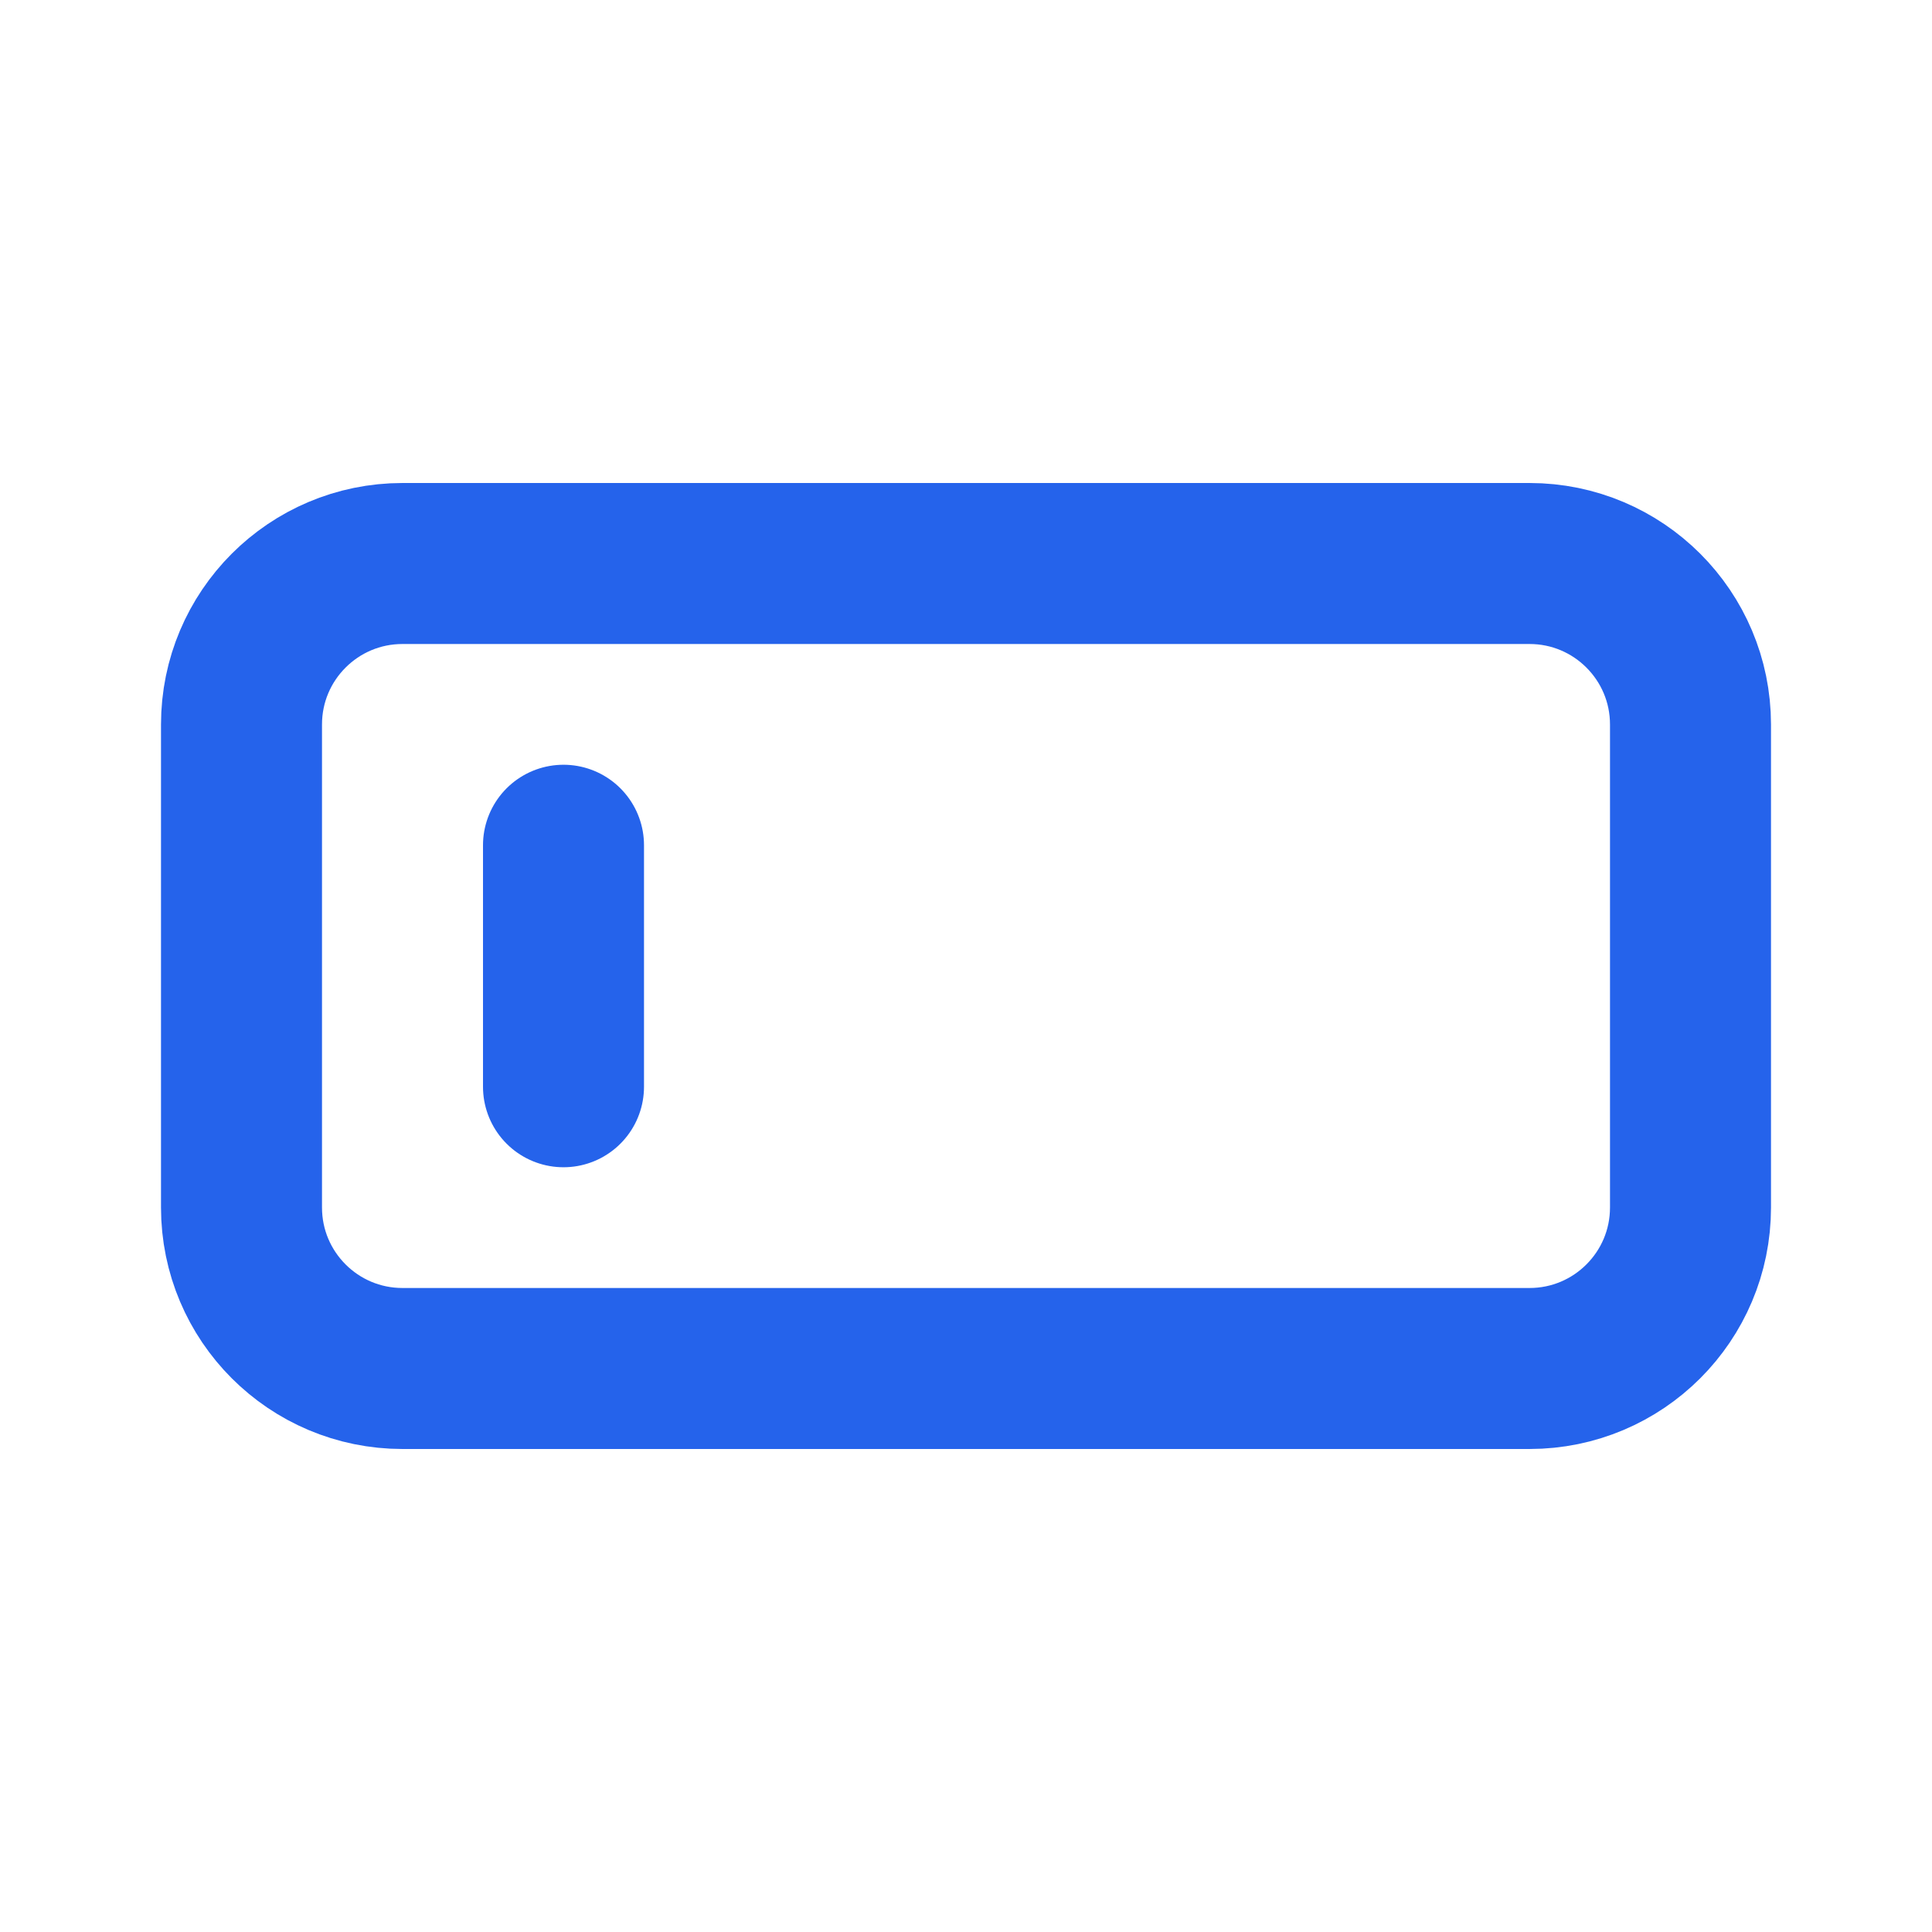
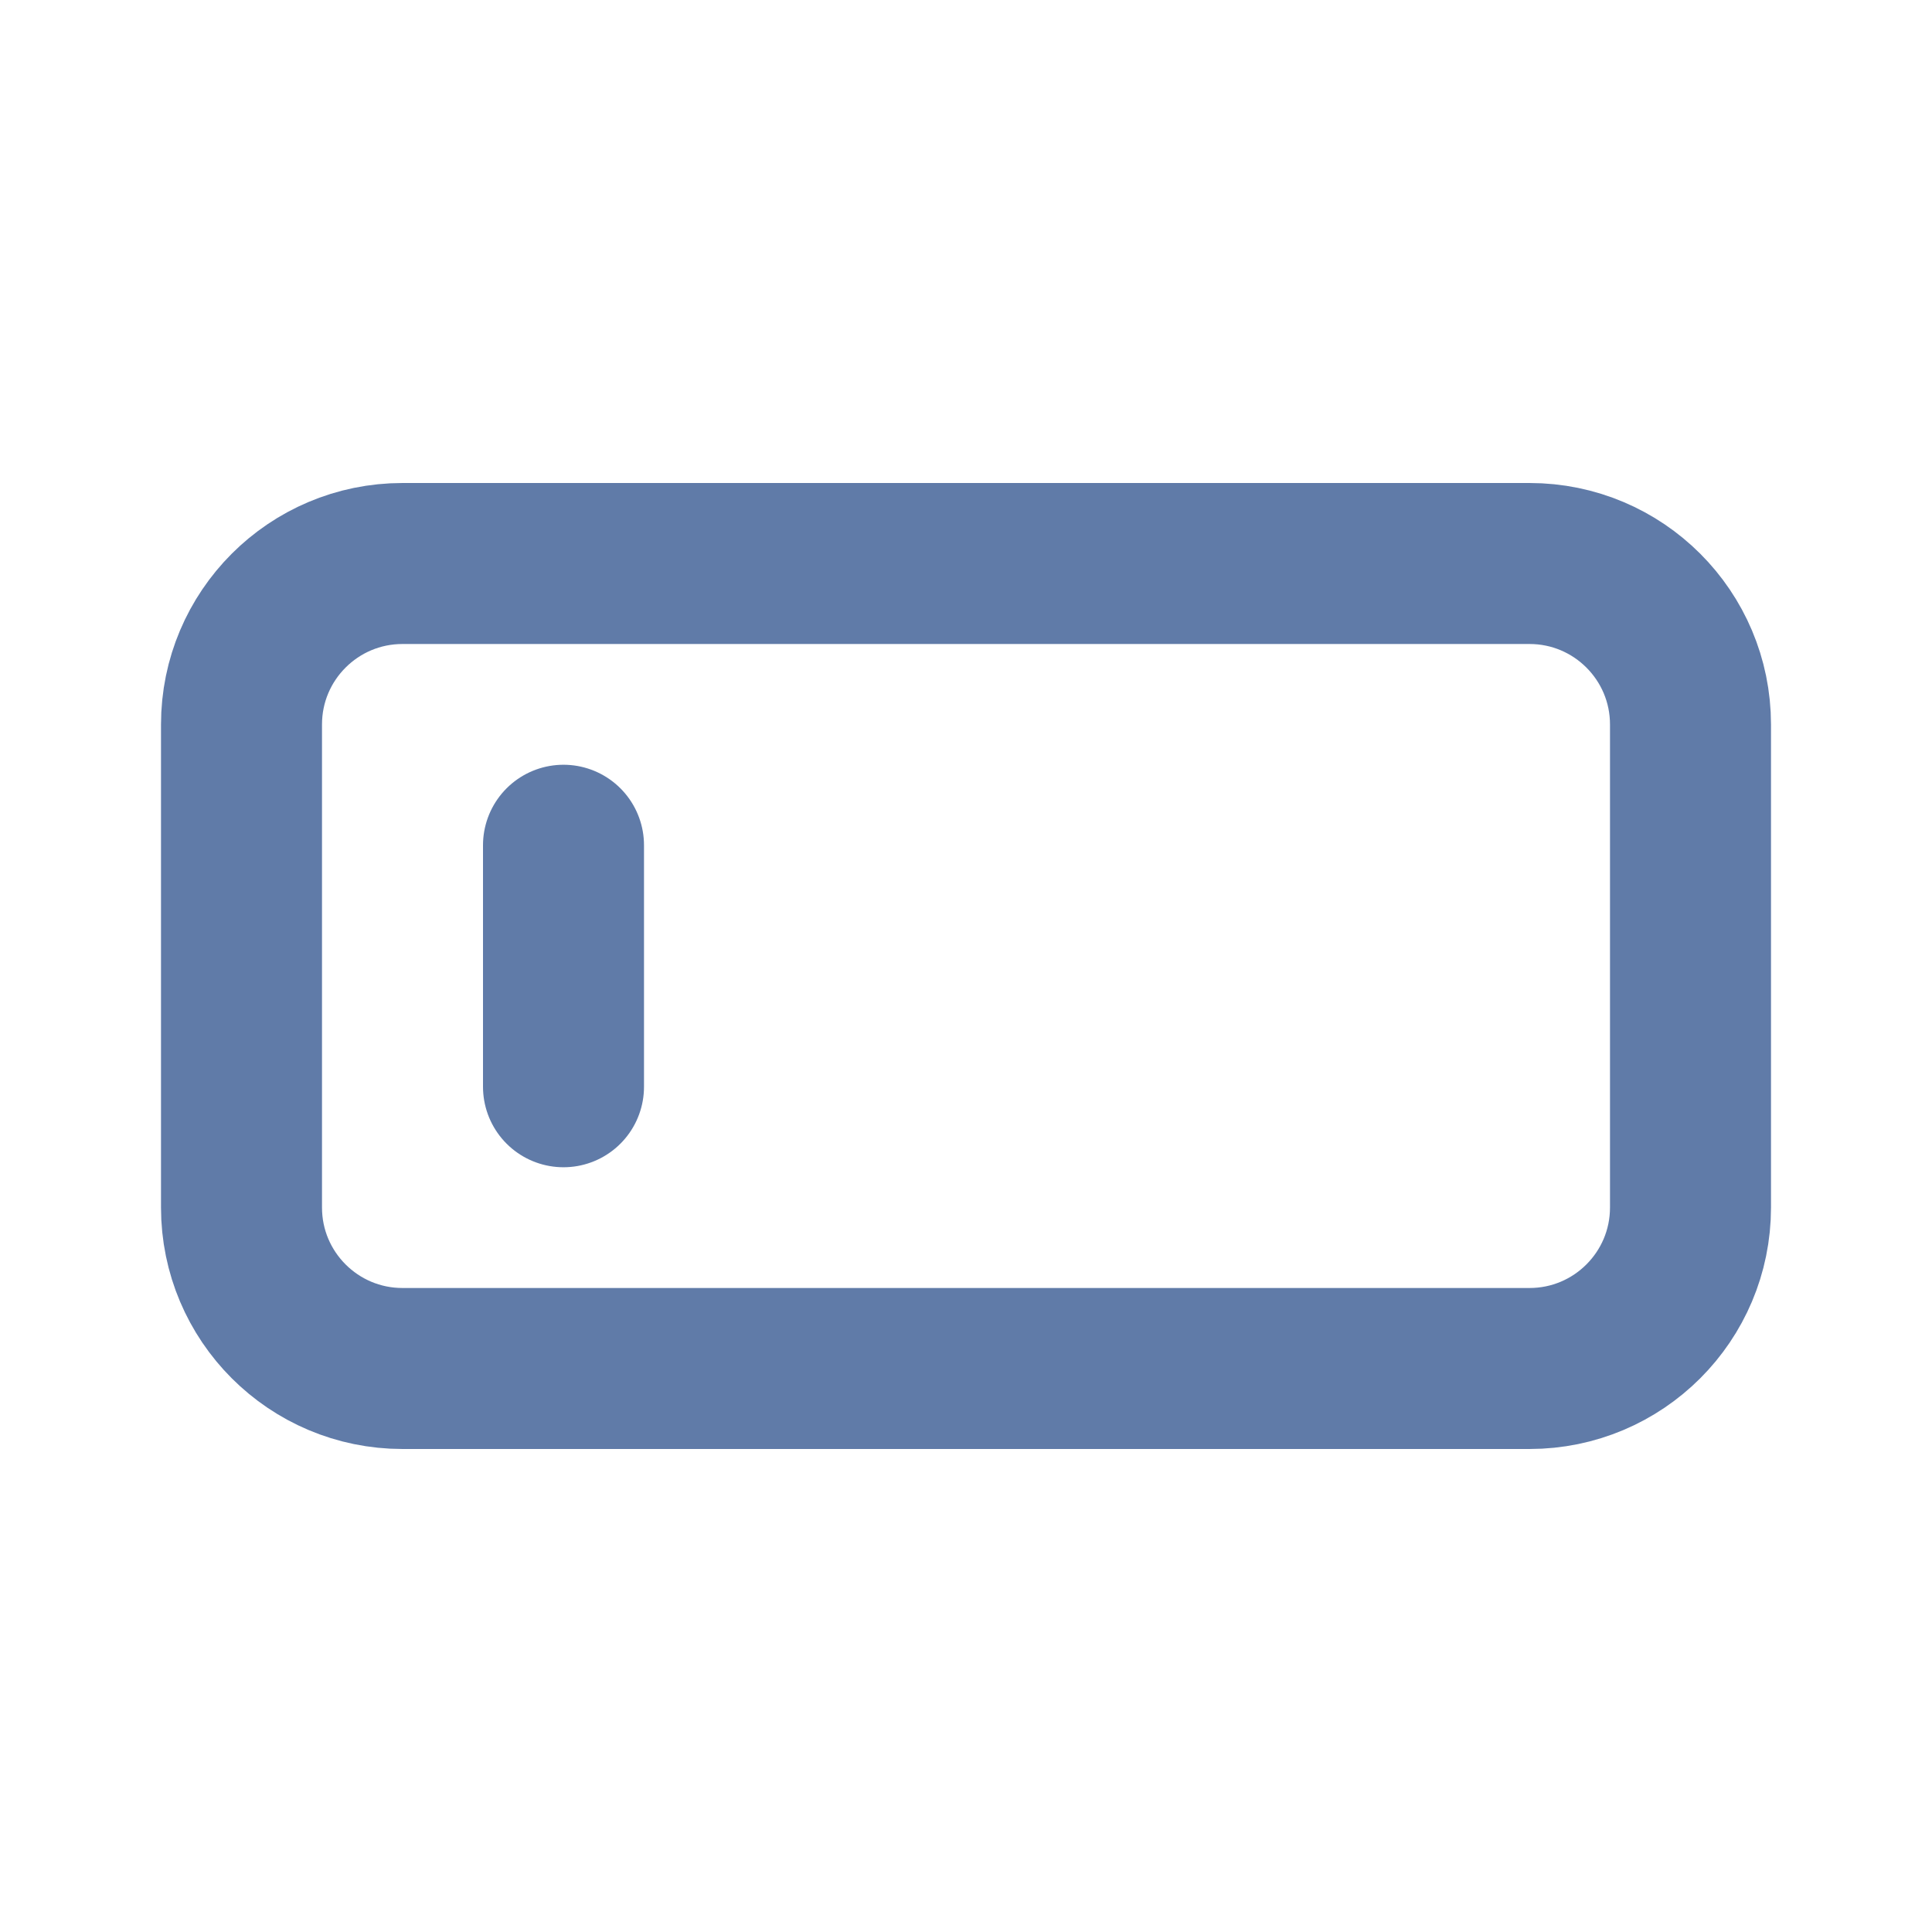
- <svg xmlns="http://www.w3.org/2000/svg" viewBox="0 0 24 24" width="24" height="24" fill="none" stroke="#2563eb" stroke-width="2" stroke-linecap="round" stroke-linejoin="round">
+ <svg xmlns="http://www.w3.org/2000/svg" viewBox="0 0 24 24" width="24" height="24" fill="none" stroke="#607ba8" stroke-width="2" stroke-linecap="round" stroke-linejoin="round">
  <rect x="3" y="7" width="18" height="10" rx="2" />
  <line x1="7" y1="10.5" x2="7" y2="13.5" />
</svg>
